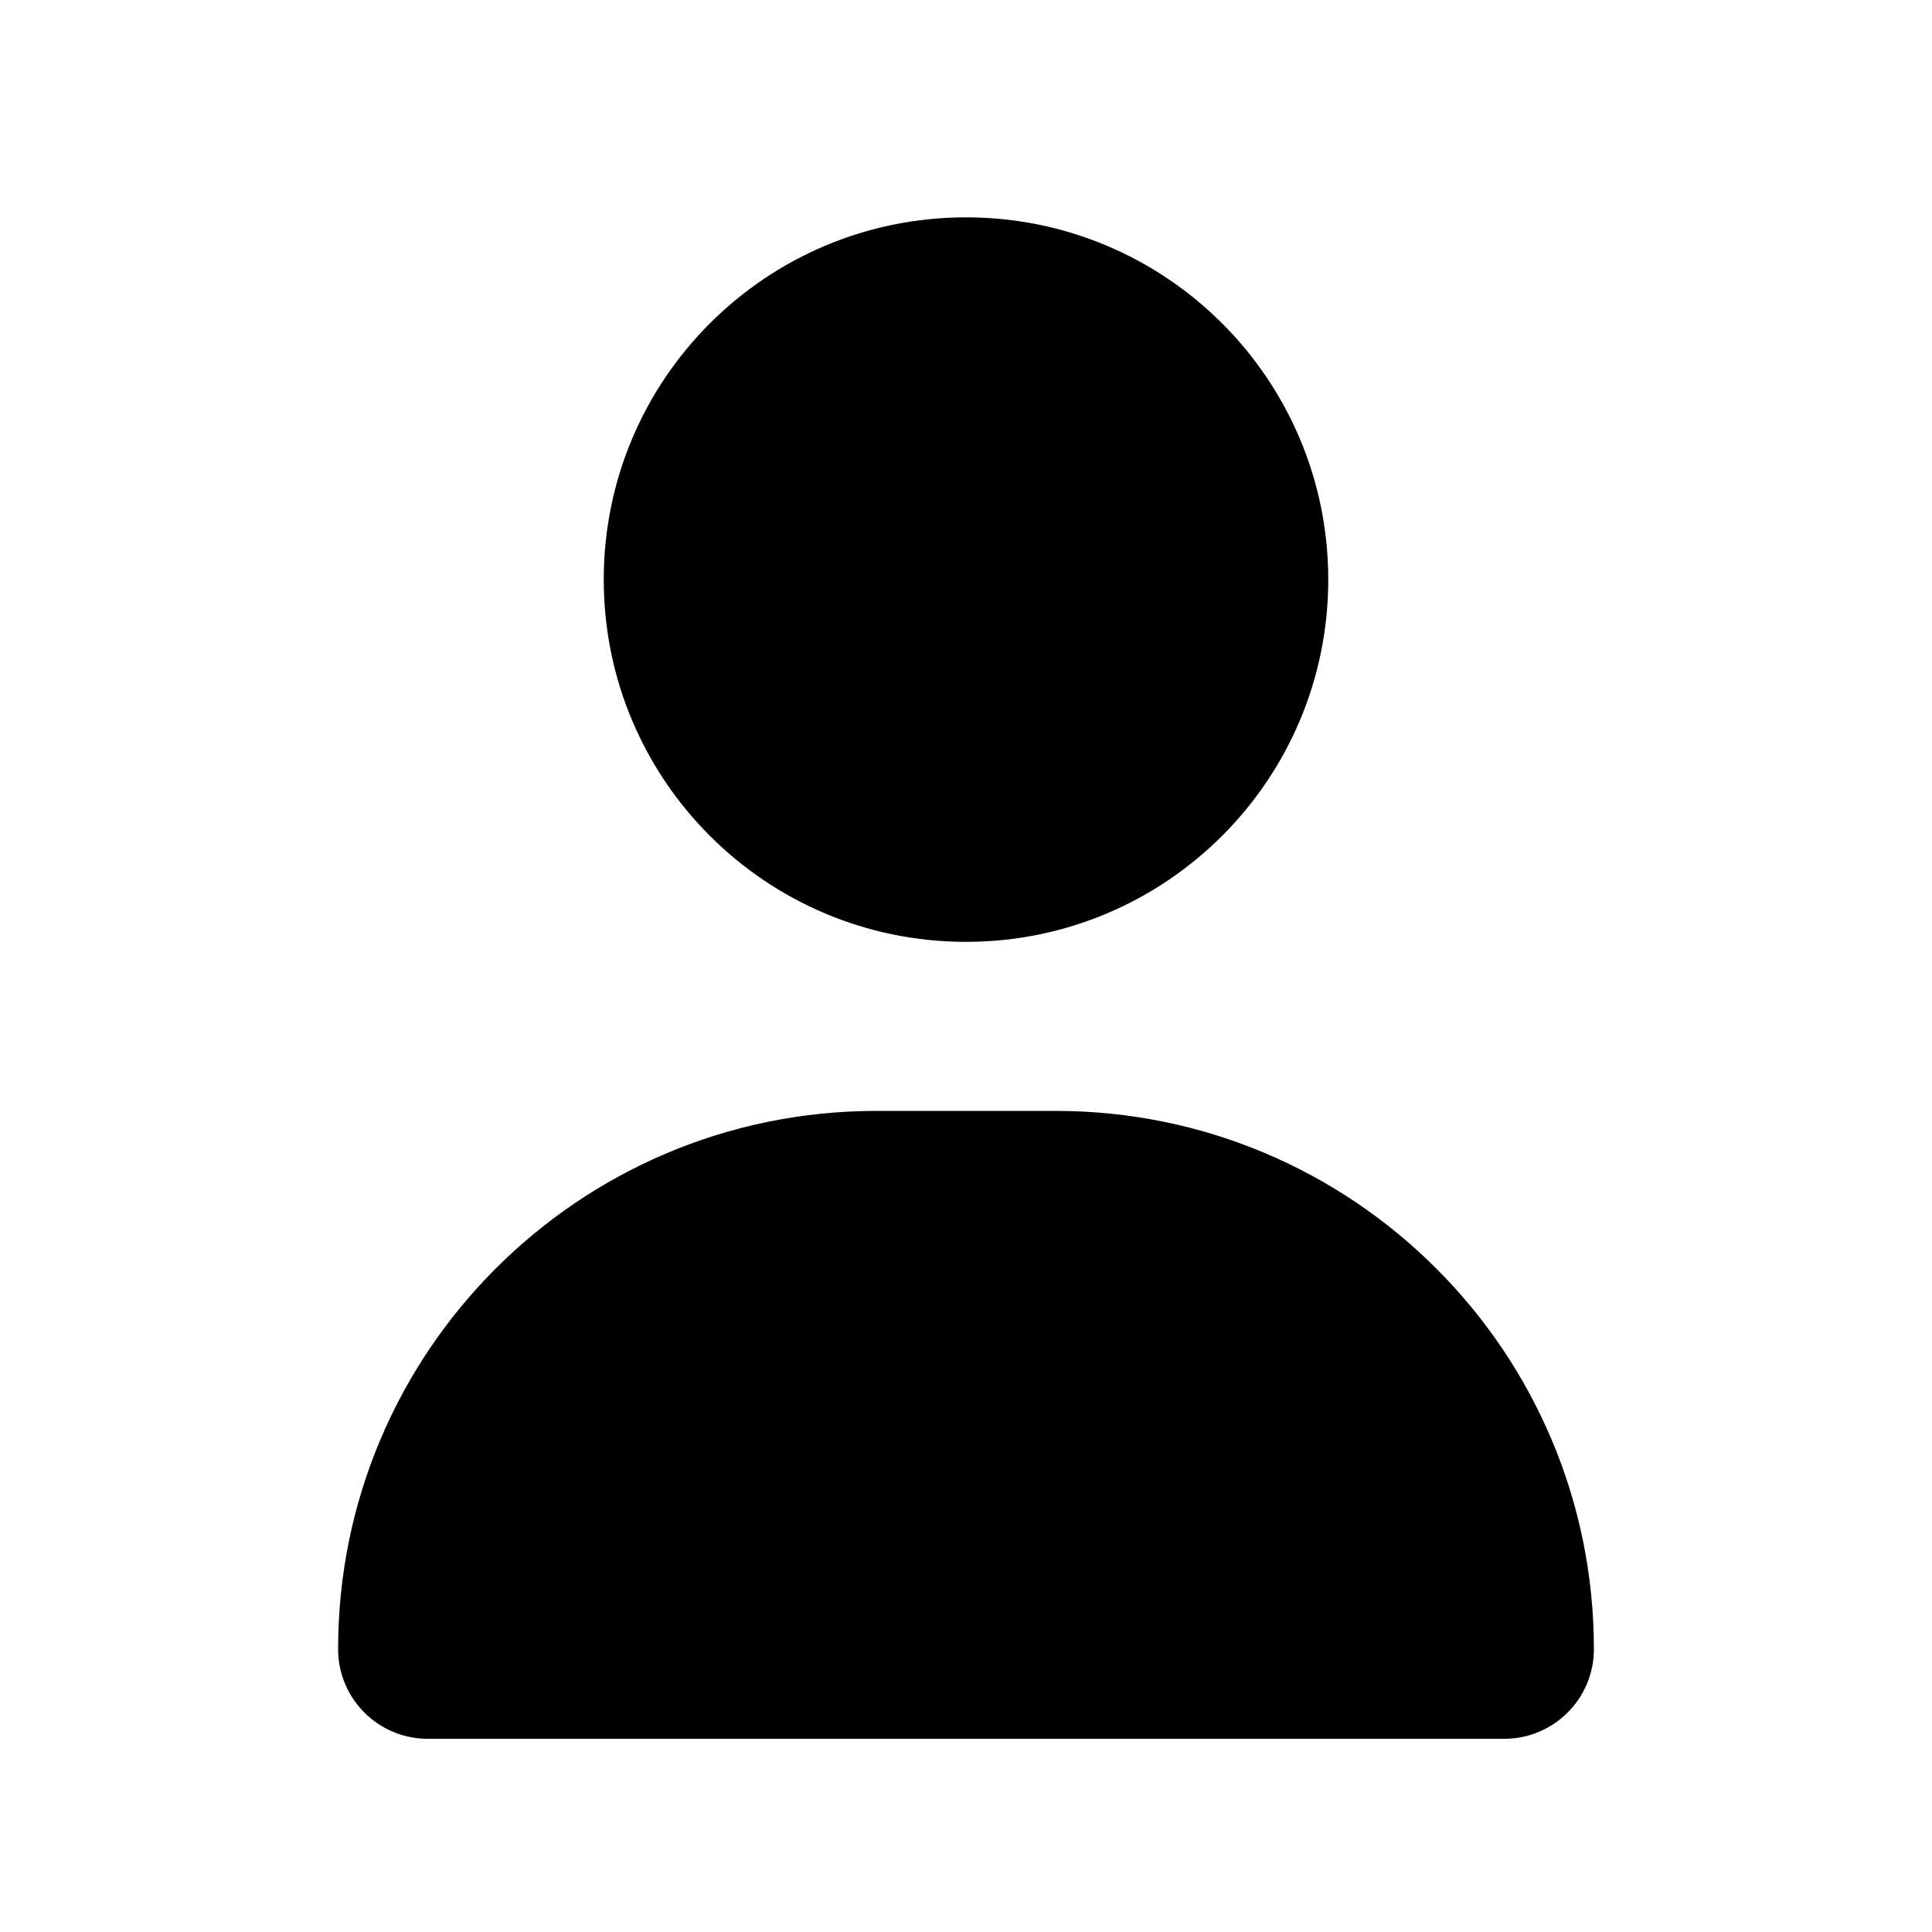
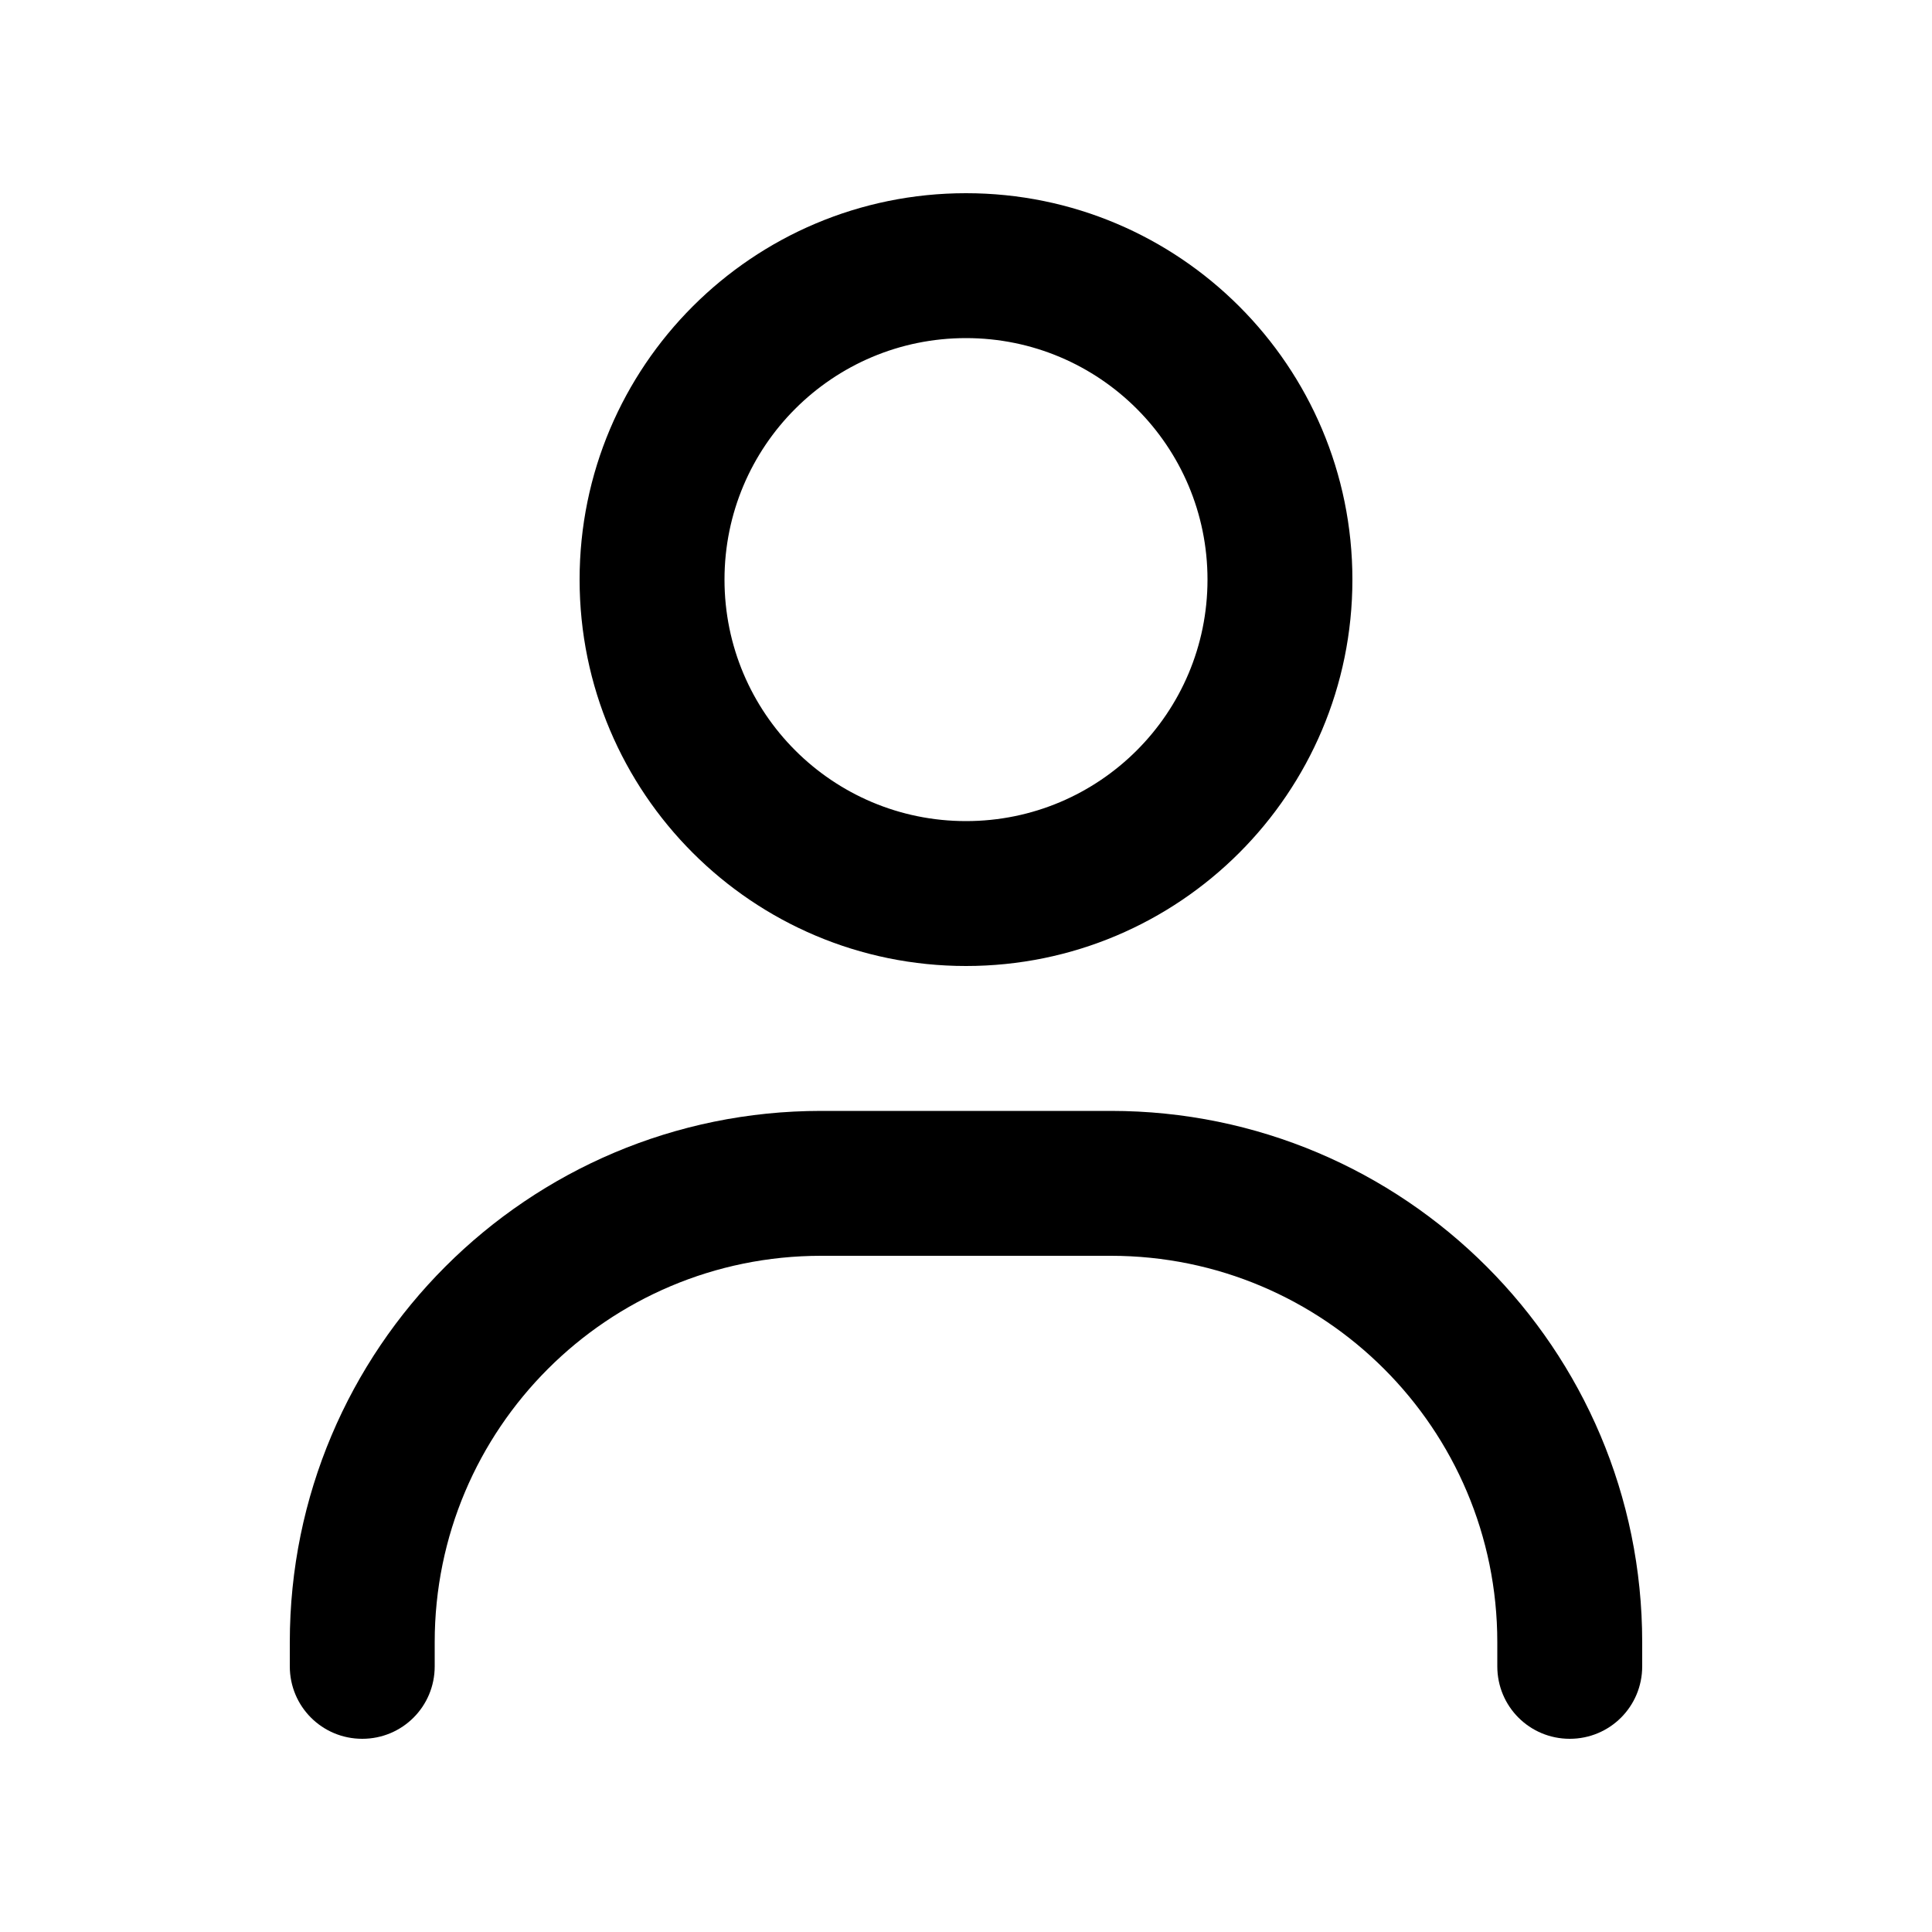
<svg xmlns="http://www.w3.org/2000/svg" viewBox="0 0 640 640">
-   <path d="M320 312C386.3 312 440 258.3 440 192C440 125.7 386.3 72 320 72C253.7 72 200 125.7 200 192C200 258.3 253.7 312 320 312zM290.3 368C191.8 368 112 447.8 112 546.3C112 562.7 125.3 576 141.7 576L498.3 576C514.7 576 528 562.7 528 546.3C528 447.8 448.2 368 349.7 368L290.3 368z" />
+   <path d="M240 192C240 147.8 275.8 112 320 112C364.2 112 400 147.8 400 192C400 236.2 364.2 272 320 272C275.8 272 240 236.2 240 192zM448 192C448 121.3 390.7 64 320 64C249.3 64 192 121.3 192 192C192 262.7 249.3 320 320 320C390.7 320 448 262.7 448 192zM144 544C144 473.3 201.3 416 272 416L368 416C438.7 416 496 473.3 496 544L496 552C496 565.3 506.7 576 520 576C533.3 576 544 565.3 544 552L544 544C544 446.8 465.2 368 368 368L272 368C174.8 368 96 446.8 96 544L96 552C96 565.3 106.7 576 120 576C133.3 576 144 565.3 144 552L144 544z" />
</svg>
